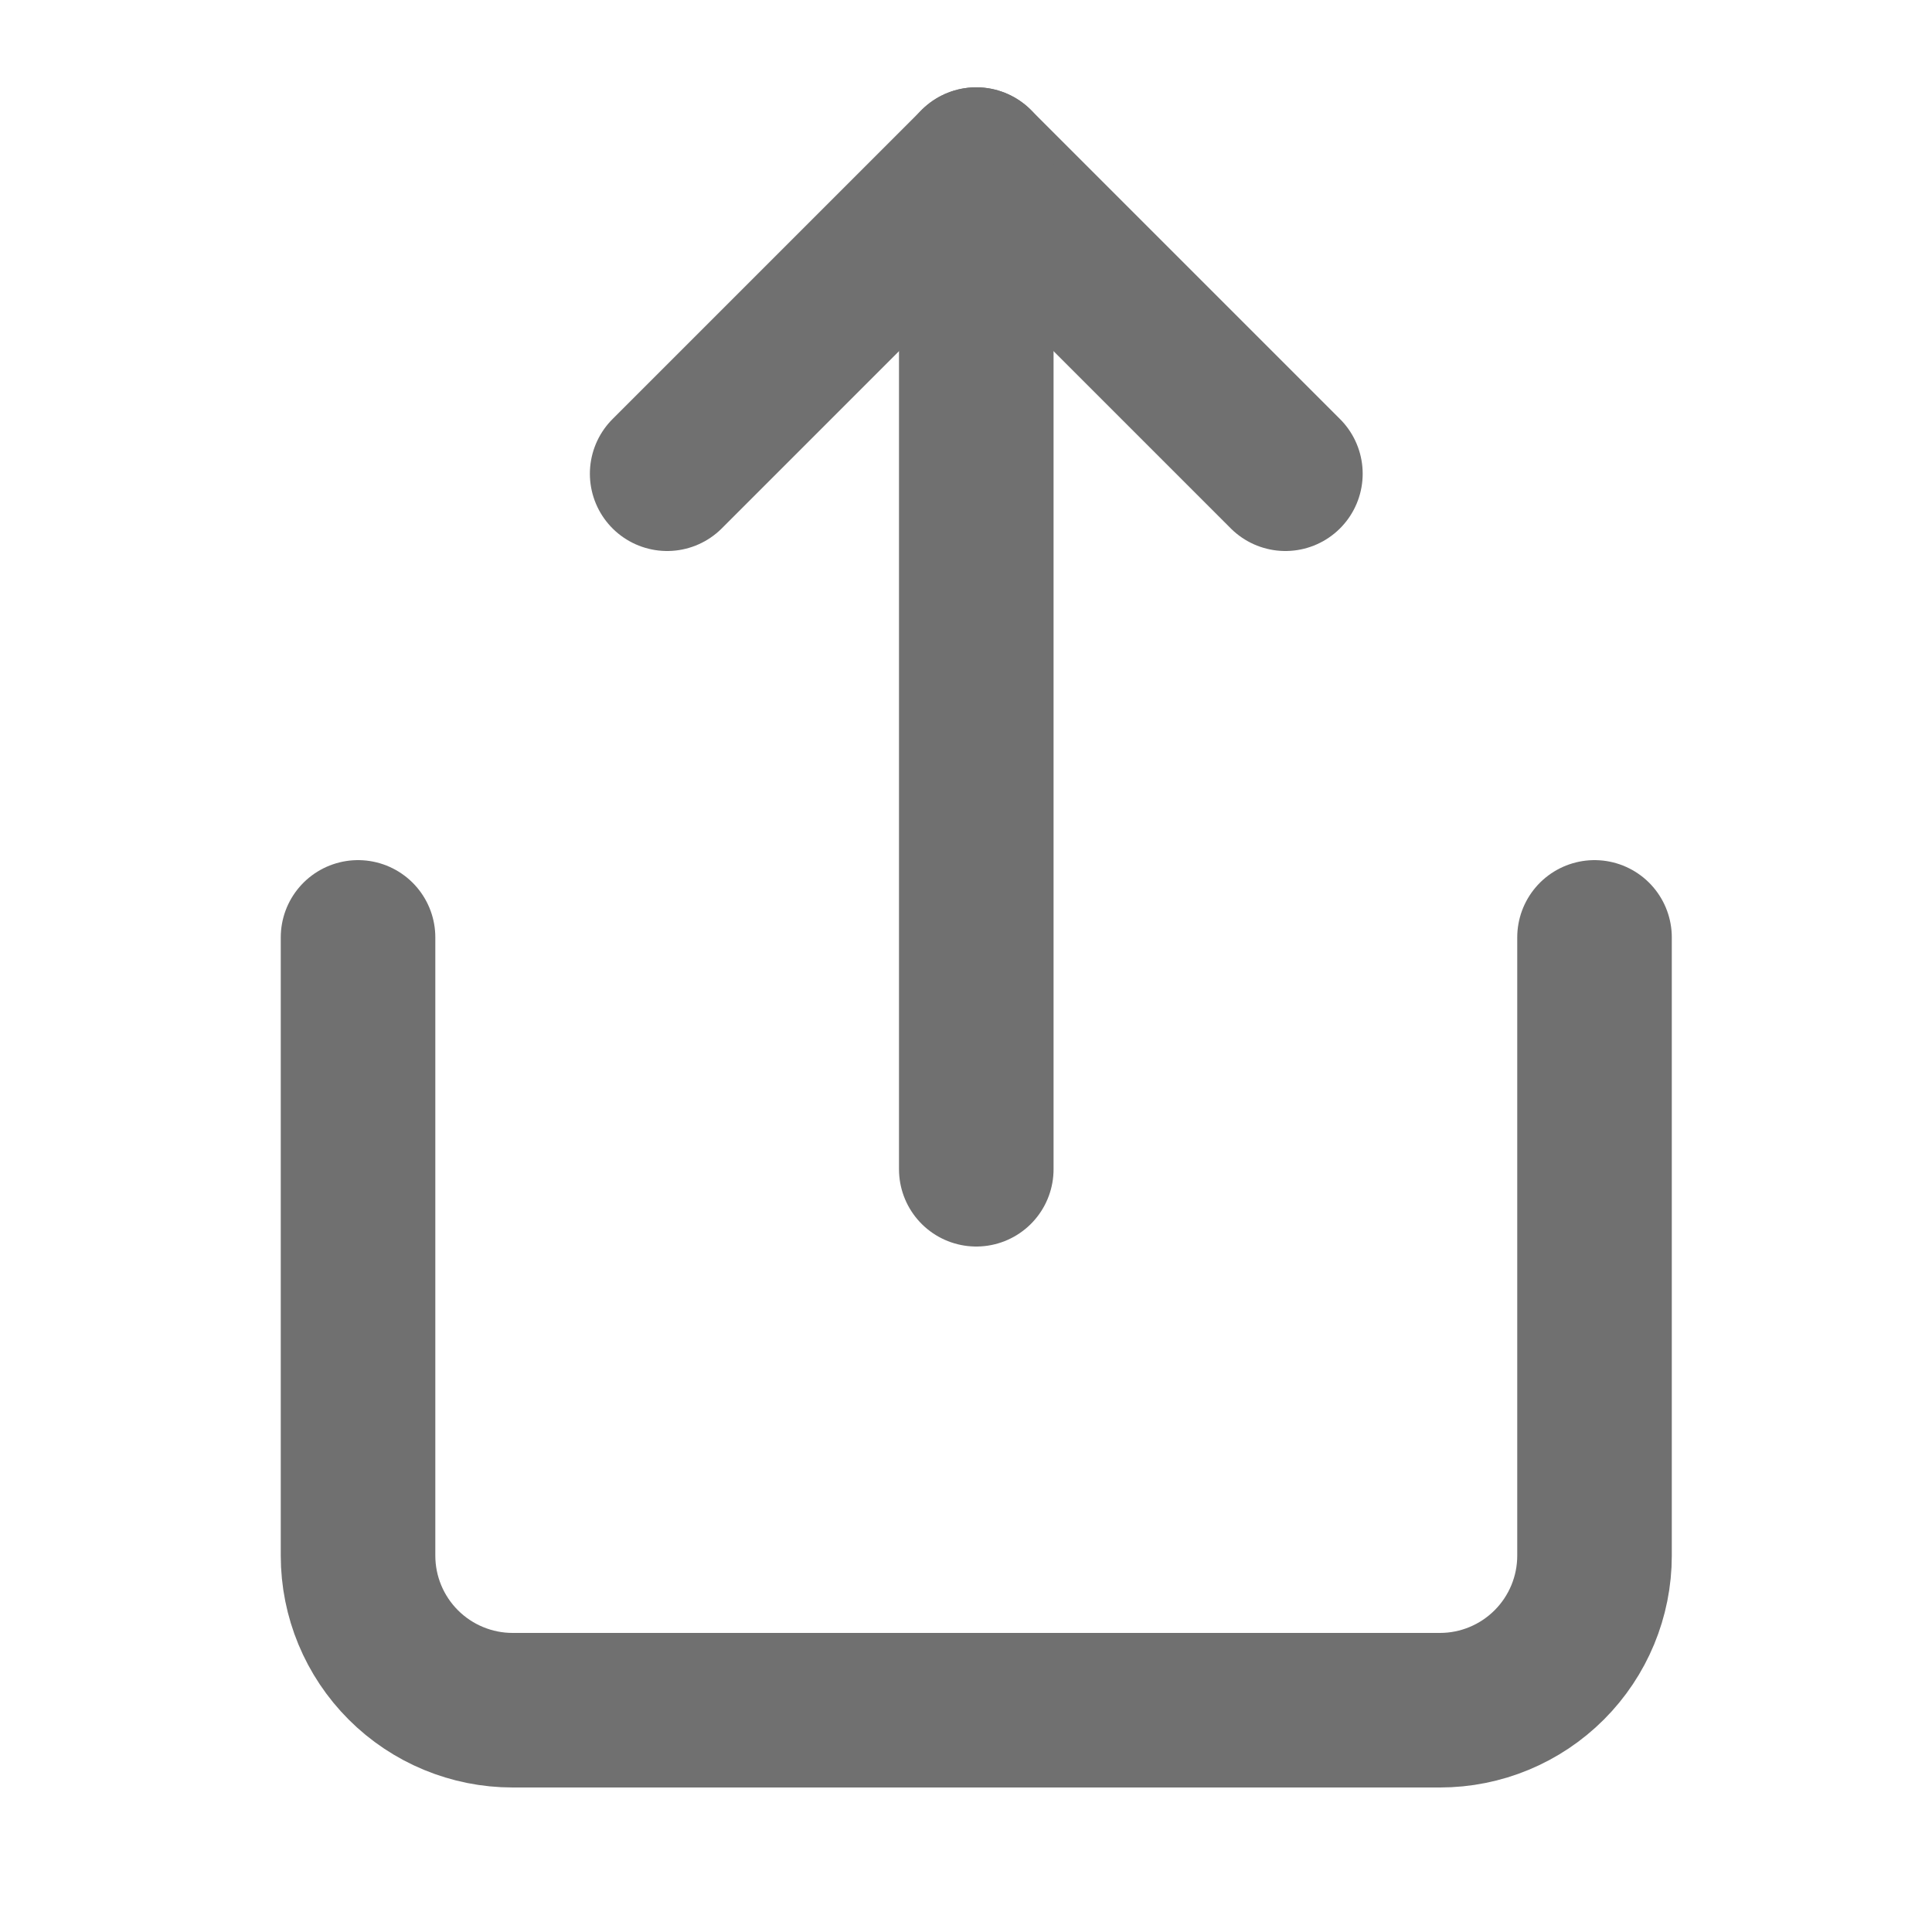
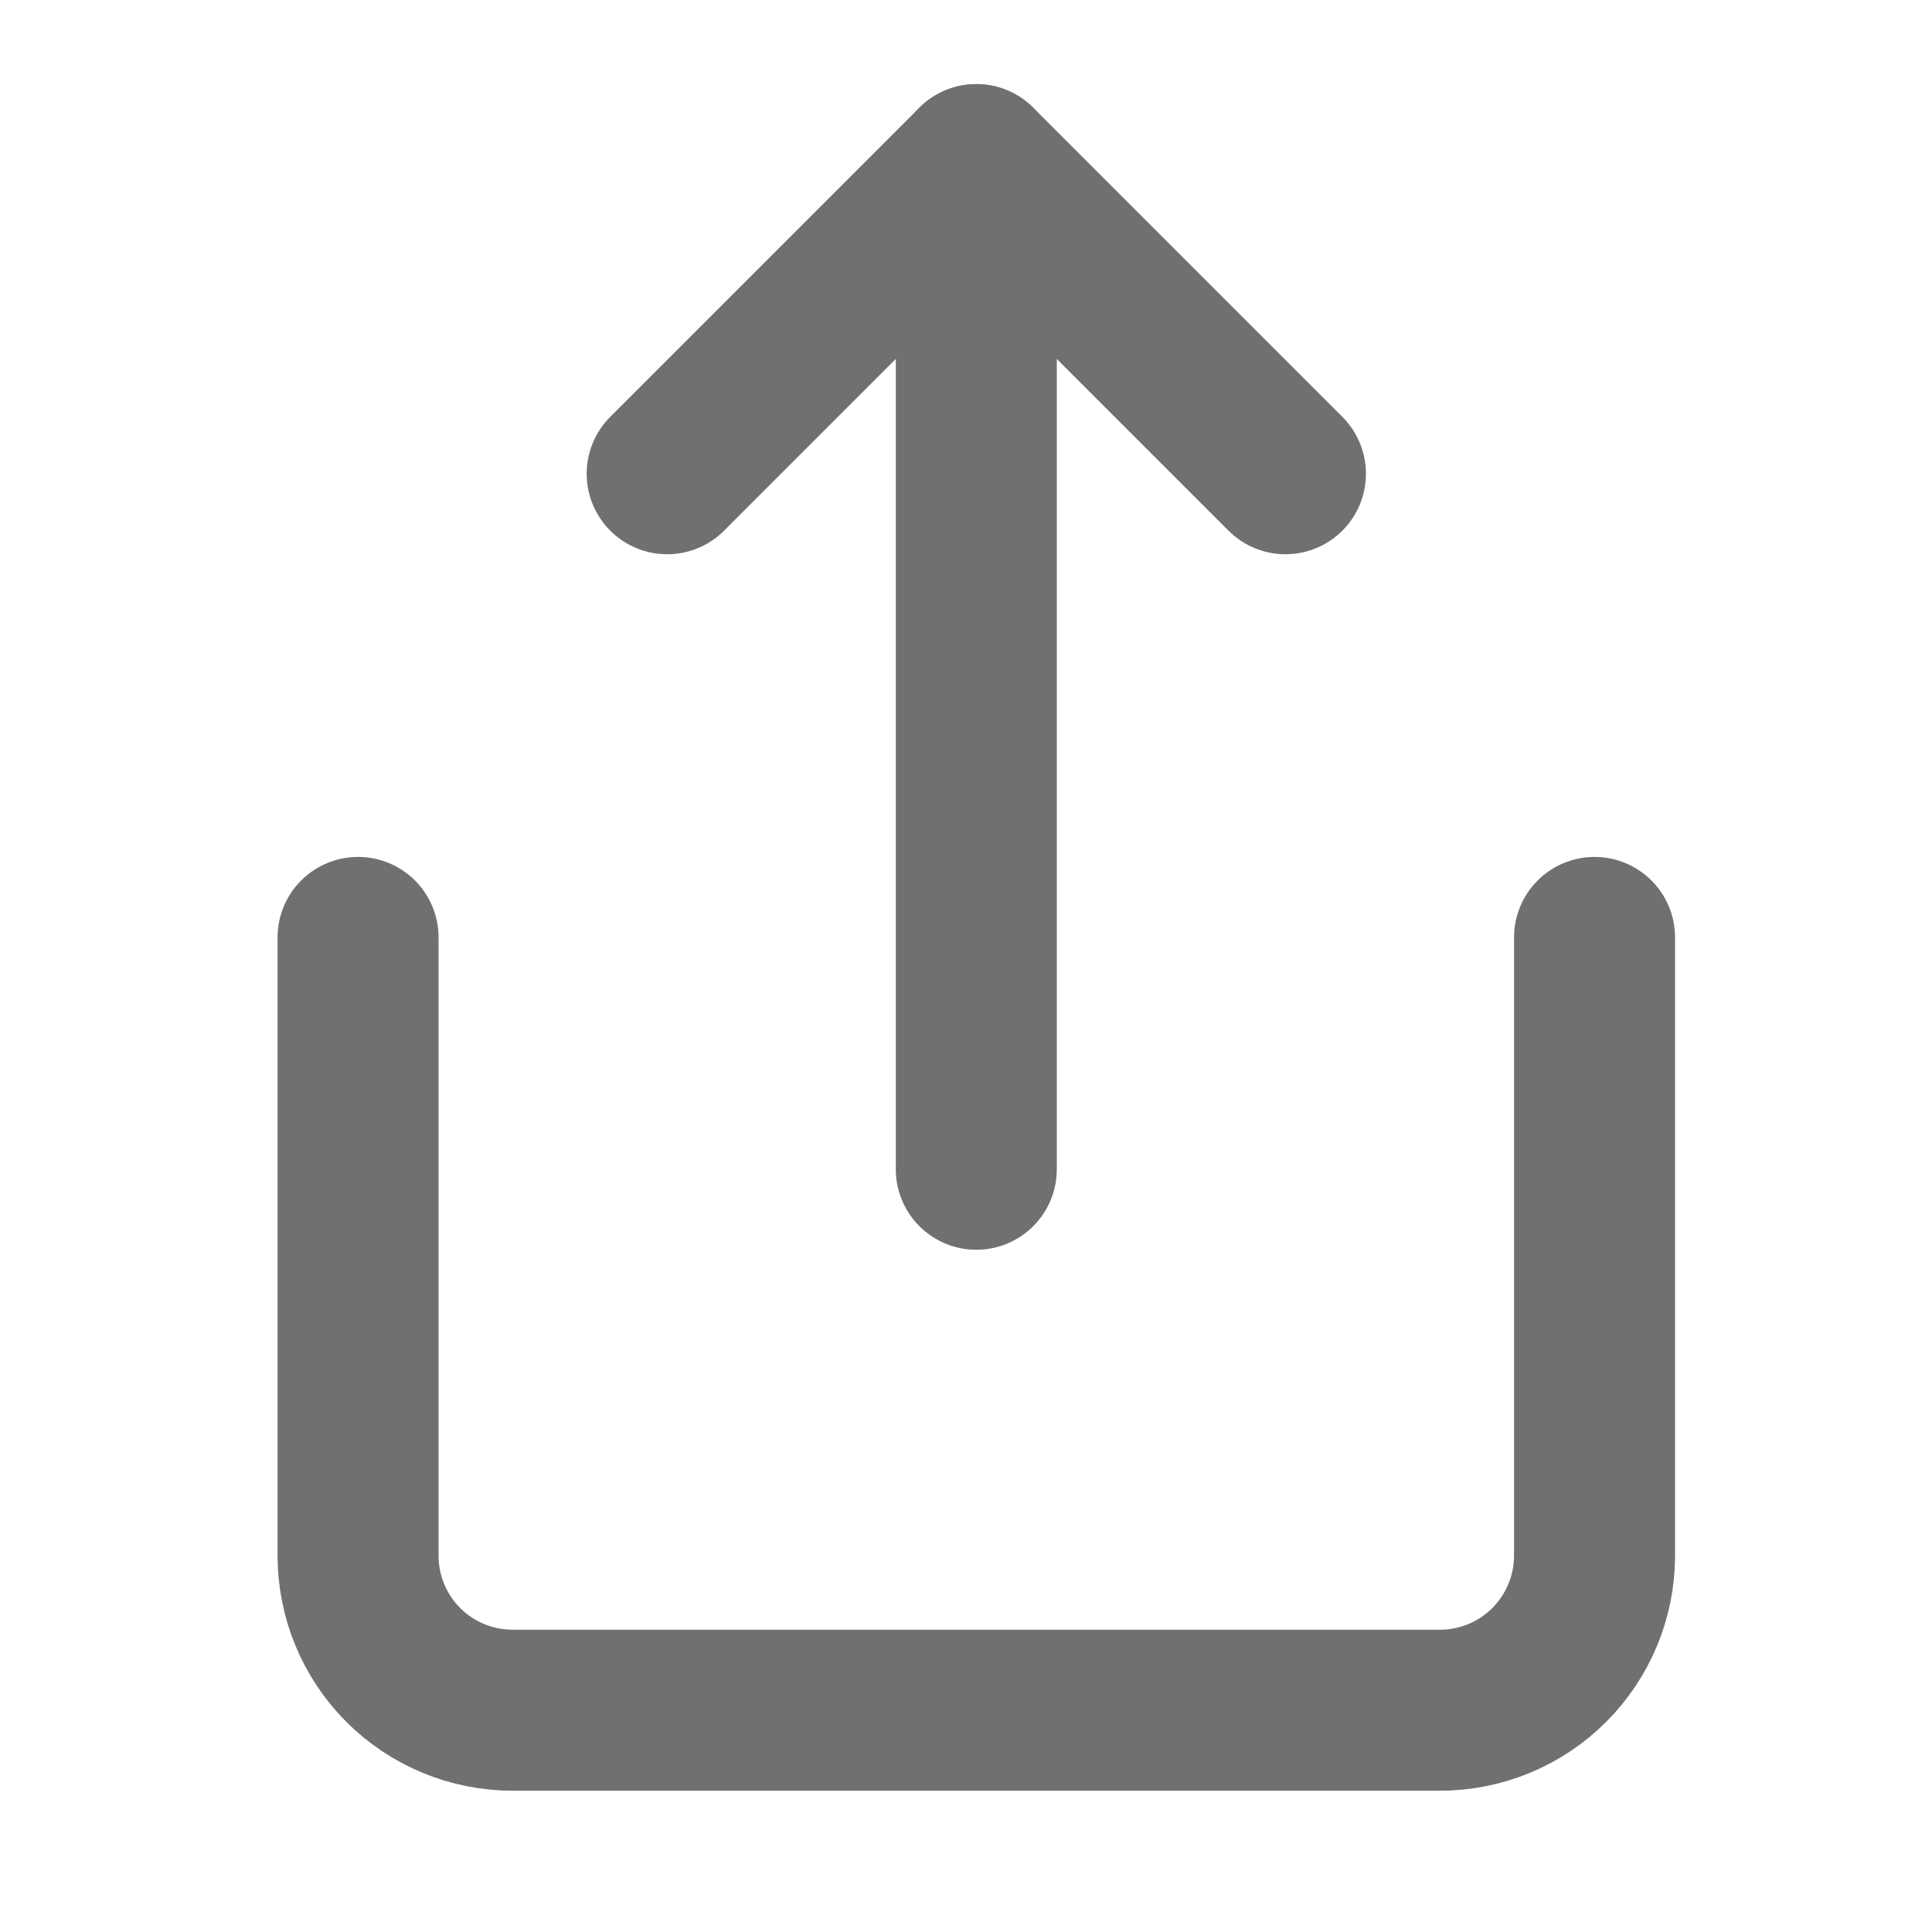
- <svg xmlns="http://www.w3.org/2000/svg" width="25" height="25" viewBox="0 0 25 25" fill="none">
-   <path d="M4.633 12.13V20.13C4.633 20.661 4.844 21.169 5.219 21.544C5.594 21.919 6.103 22.13 6.633 22.13H18.633C19.164 22.13 19.672 21.919 20.047 21.544C20.422 21.169 20.633 20.661 20.633 20.13V12.13" stroke="#707070" stroke-width="2" stroke-linecap="round" stroke-linejoin="round" />
-   <path d="M16.633 6.13L12.633 2.13L8.633 6.13" stroke="#707070" stroke-width="2" stroke-linecap="round" stroke-linejoin="round" />
-   <path d="M12.633 2.13V15.13" stroke="#707070" stroke-width="2" stroke-linecap="round" stroke-linejoin="round" />
+ <svg xmlns="http://www.w3.org/2000/svg" width="24" height="24" viewBox="0 0 24 24" fill="none">
+   <path d="M4.448 11.645V19.325C4.448 19.834 4.65 20.323 5.01 20.683C5.37 21.043 5.859 21.245 6.368 21.245H17.888C18.397 21.245 18.885 21.043 19.245 20.683C19.605 20.323 19.808 19.834 19.808 19.325V11.645" stroke="#707070" stroke-width="2" stroke-linecap="round" stroke-linejoin="round" />
+   <path d="M15.968 5.885L12.128 2.045L8.288 5.885" stroke="#707070" stroke-width="2" stroke-linecap="round" stroke-linejoin="round" />
+   <path d="M12.128 2.045V14.525" stroke="#707070" stroke-width="2" stroke-linecap="round" stroke-linejoin="round" />
</svg>
